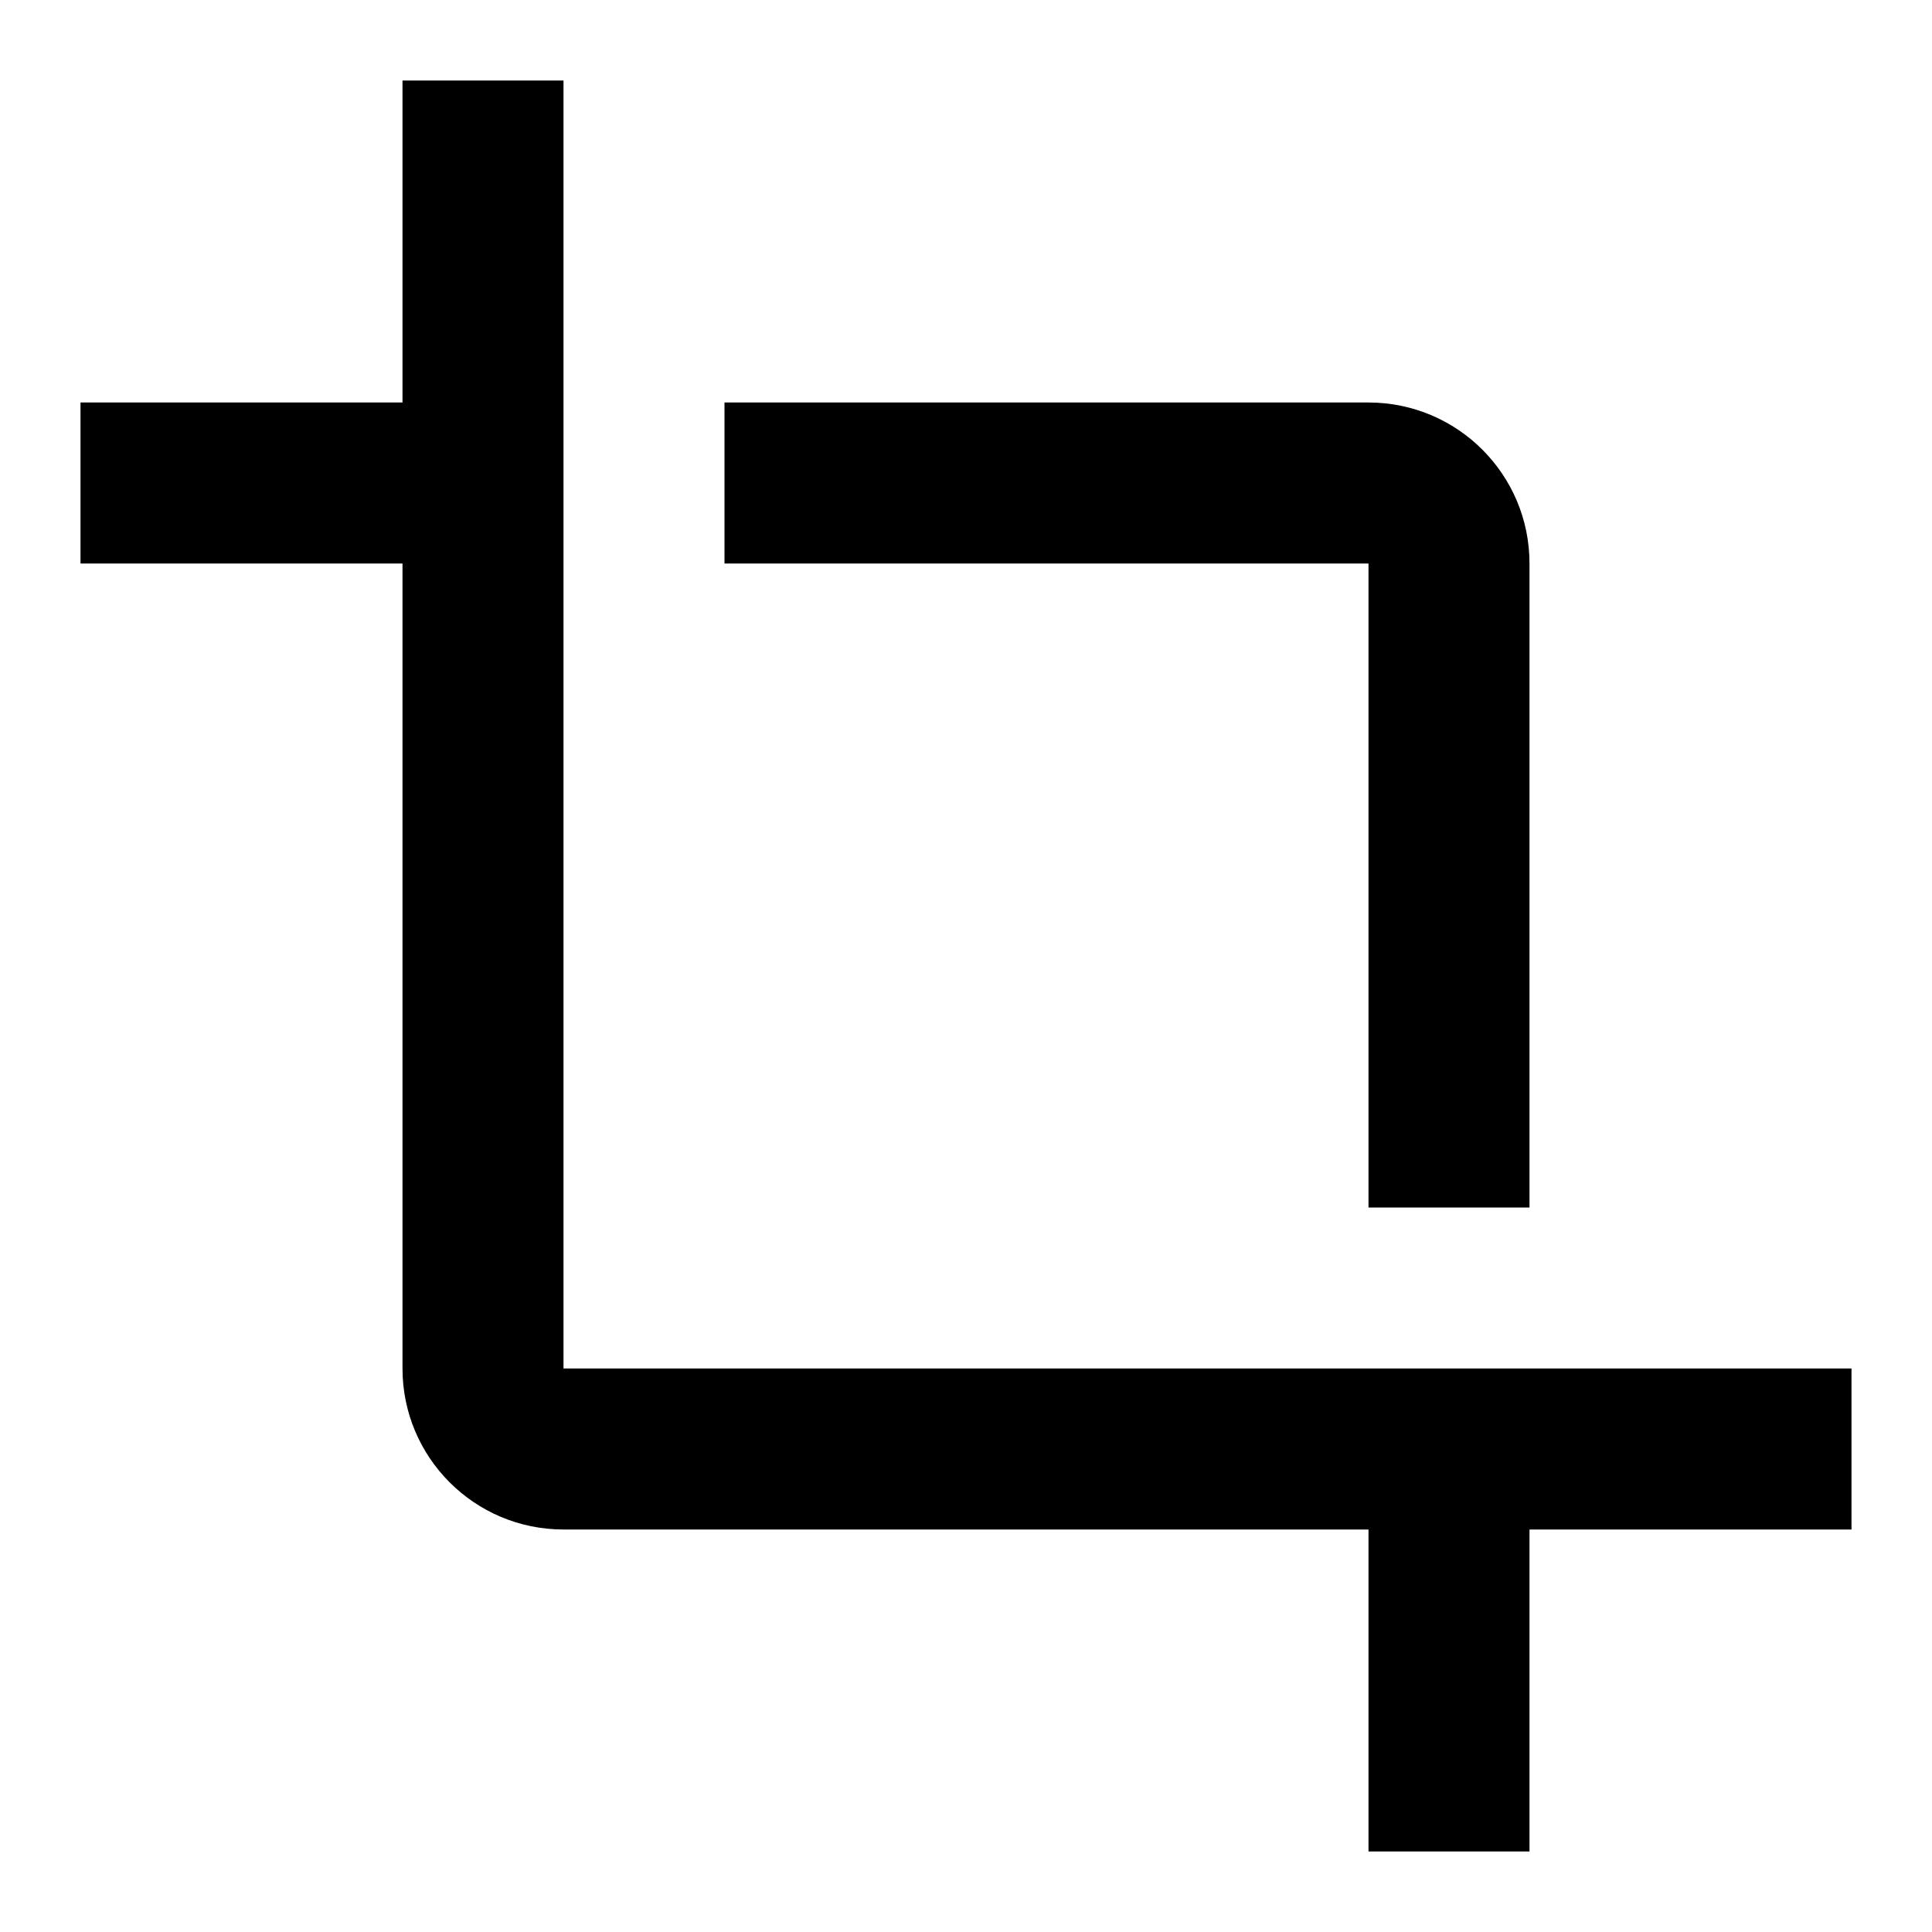
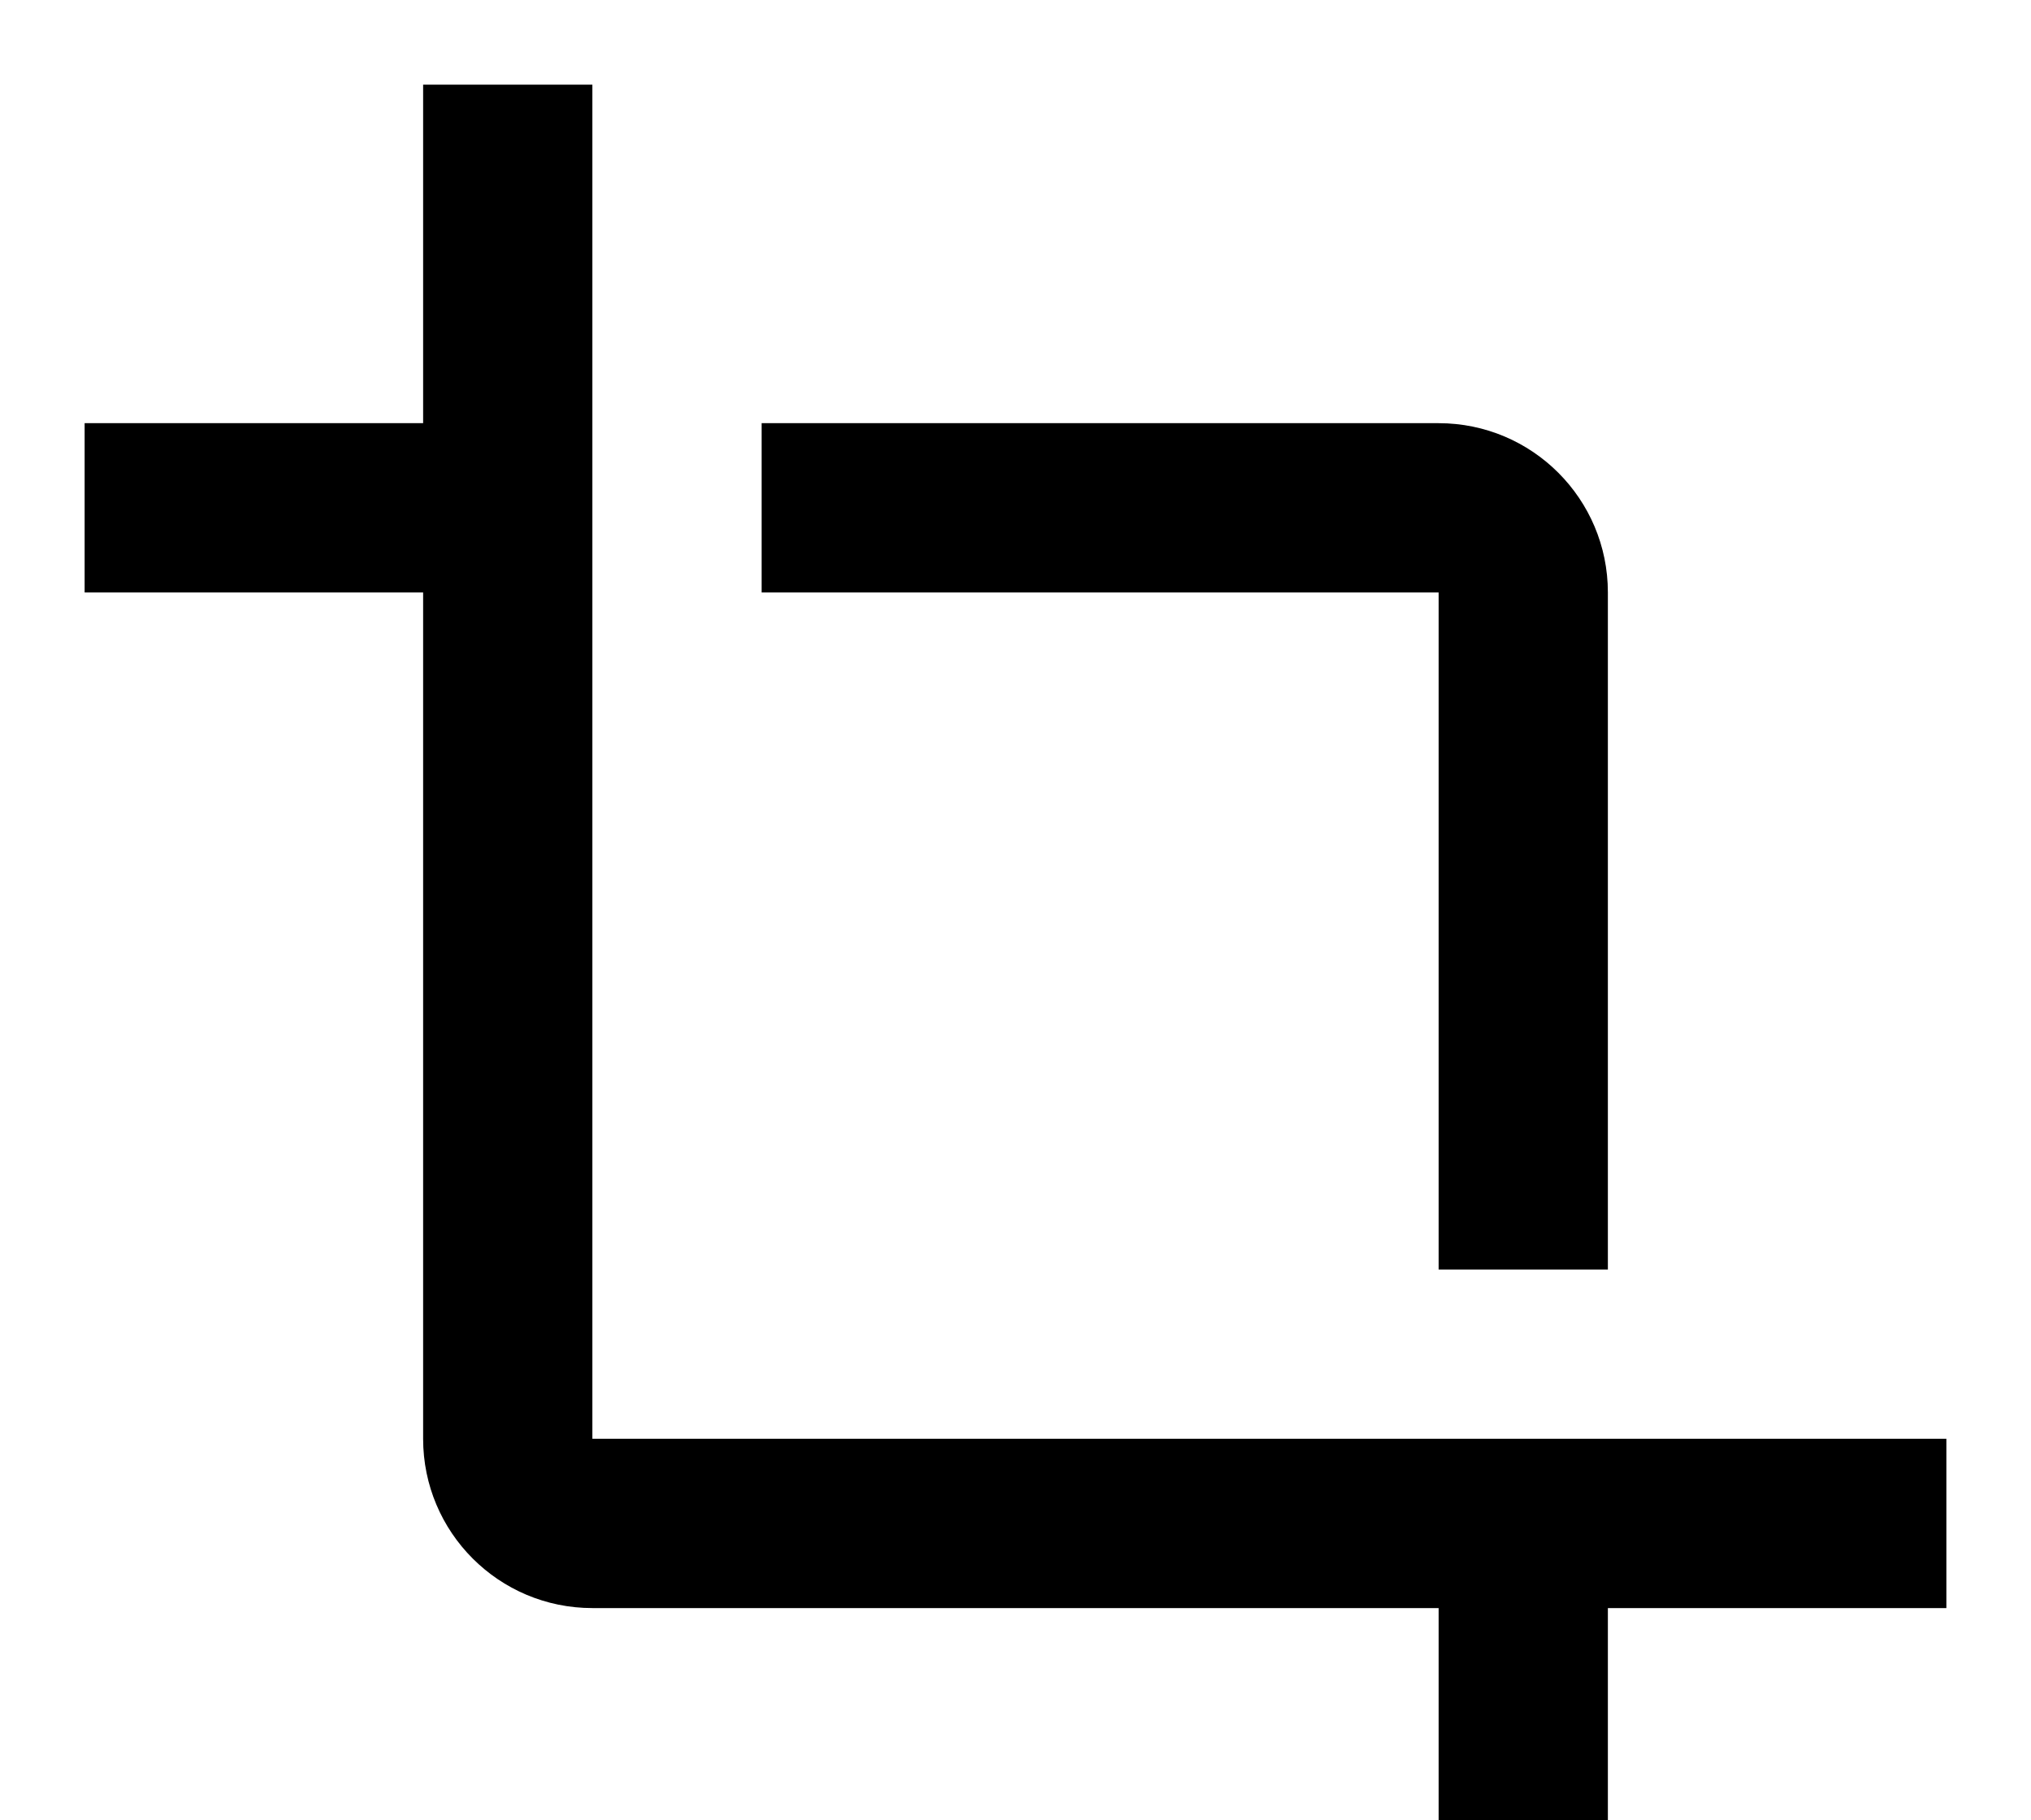
- <svg xmlns="http://www.w3.org/2000/svg" version="1.0" width="48" height="48">
+ <svg xmlns="http://www.w3.org/2000/svg" version="1.0" viewBox="0 0 48 43">
  <path fill="none" d="M0 0h48v48H0V0z" />
  <path d="M34 30h4V14c0-2.21-1.79-4-4-4H18v4h16v16zm-20 4V2h-4v8H2v4h8v20c0 2.21 1.79 4 4 4h20v8h4v-8h8v-4H14z" />
</svg>
